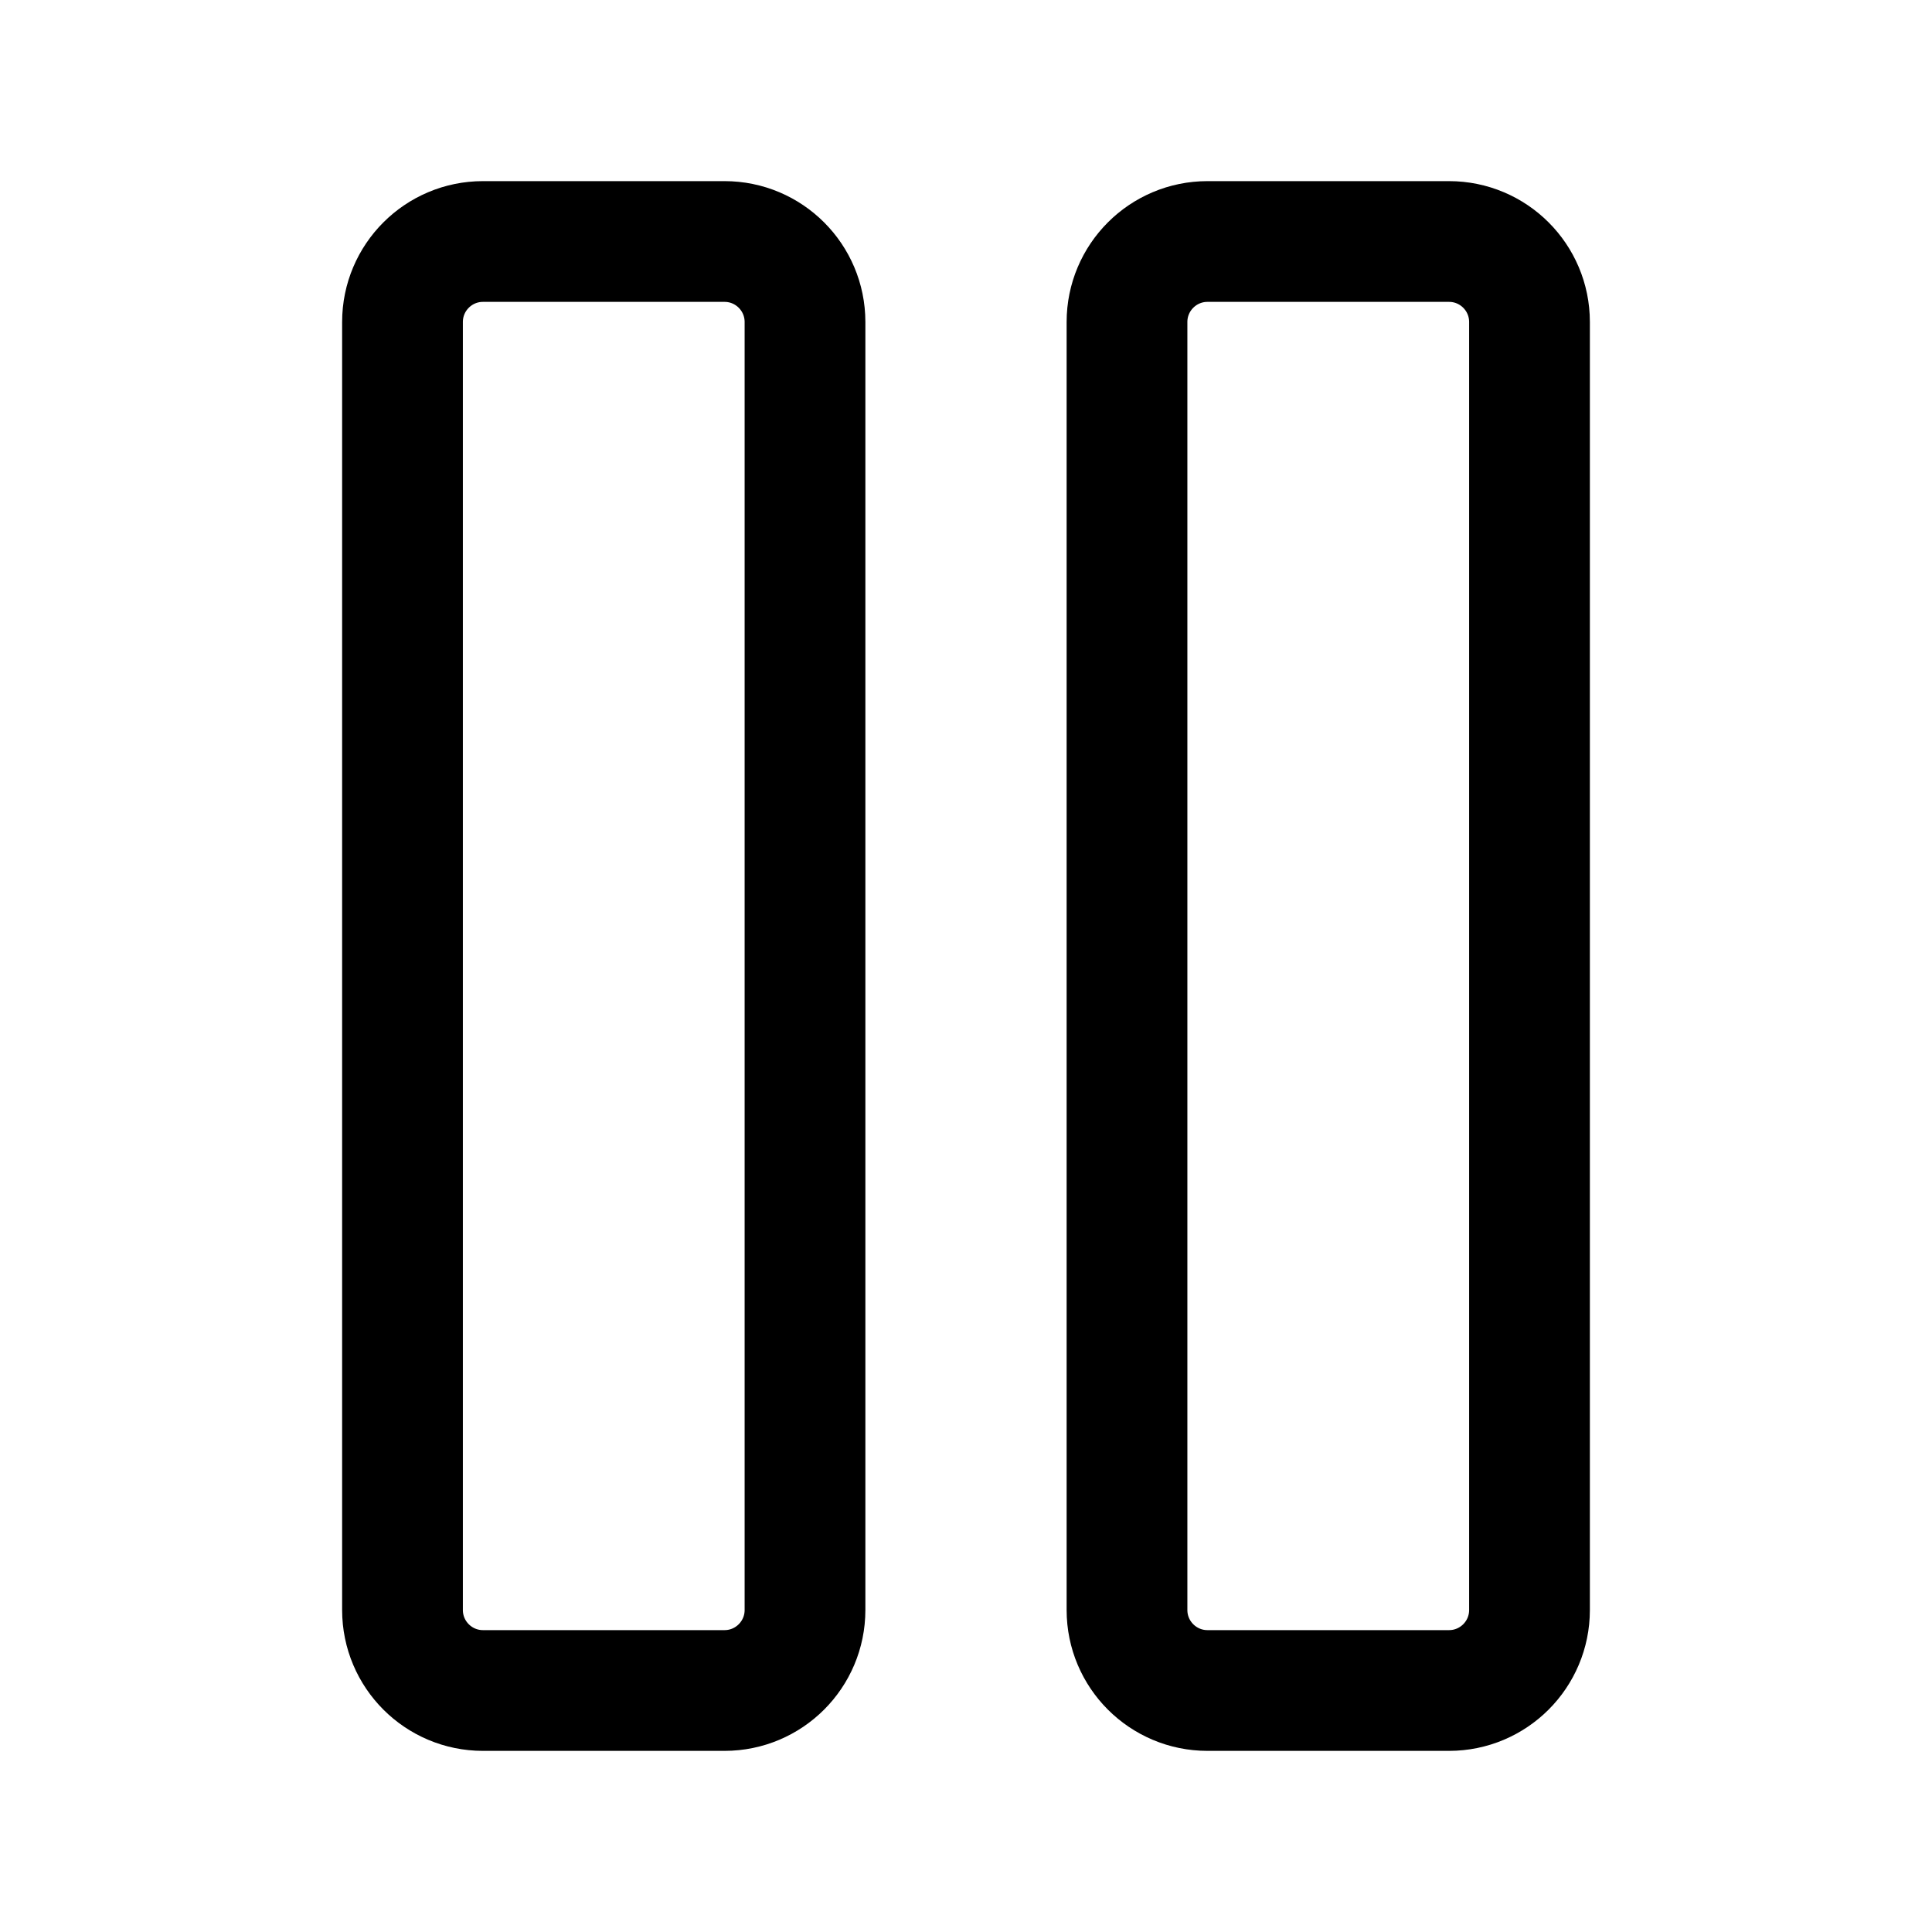
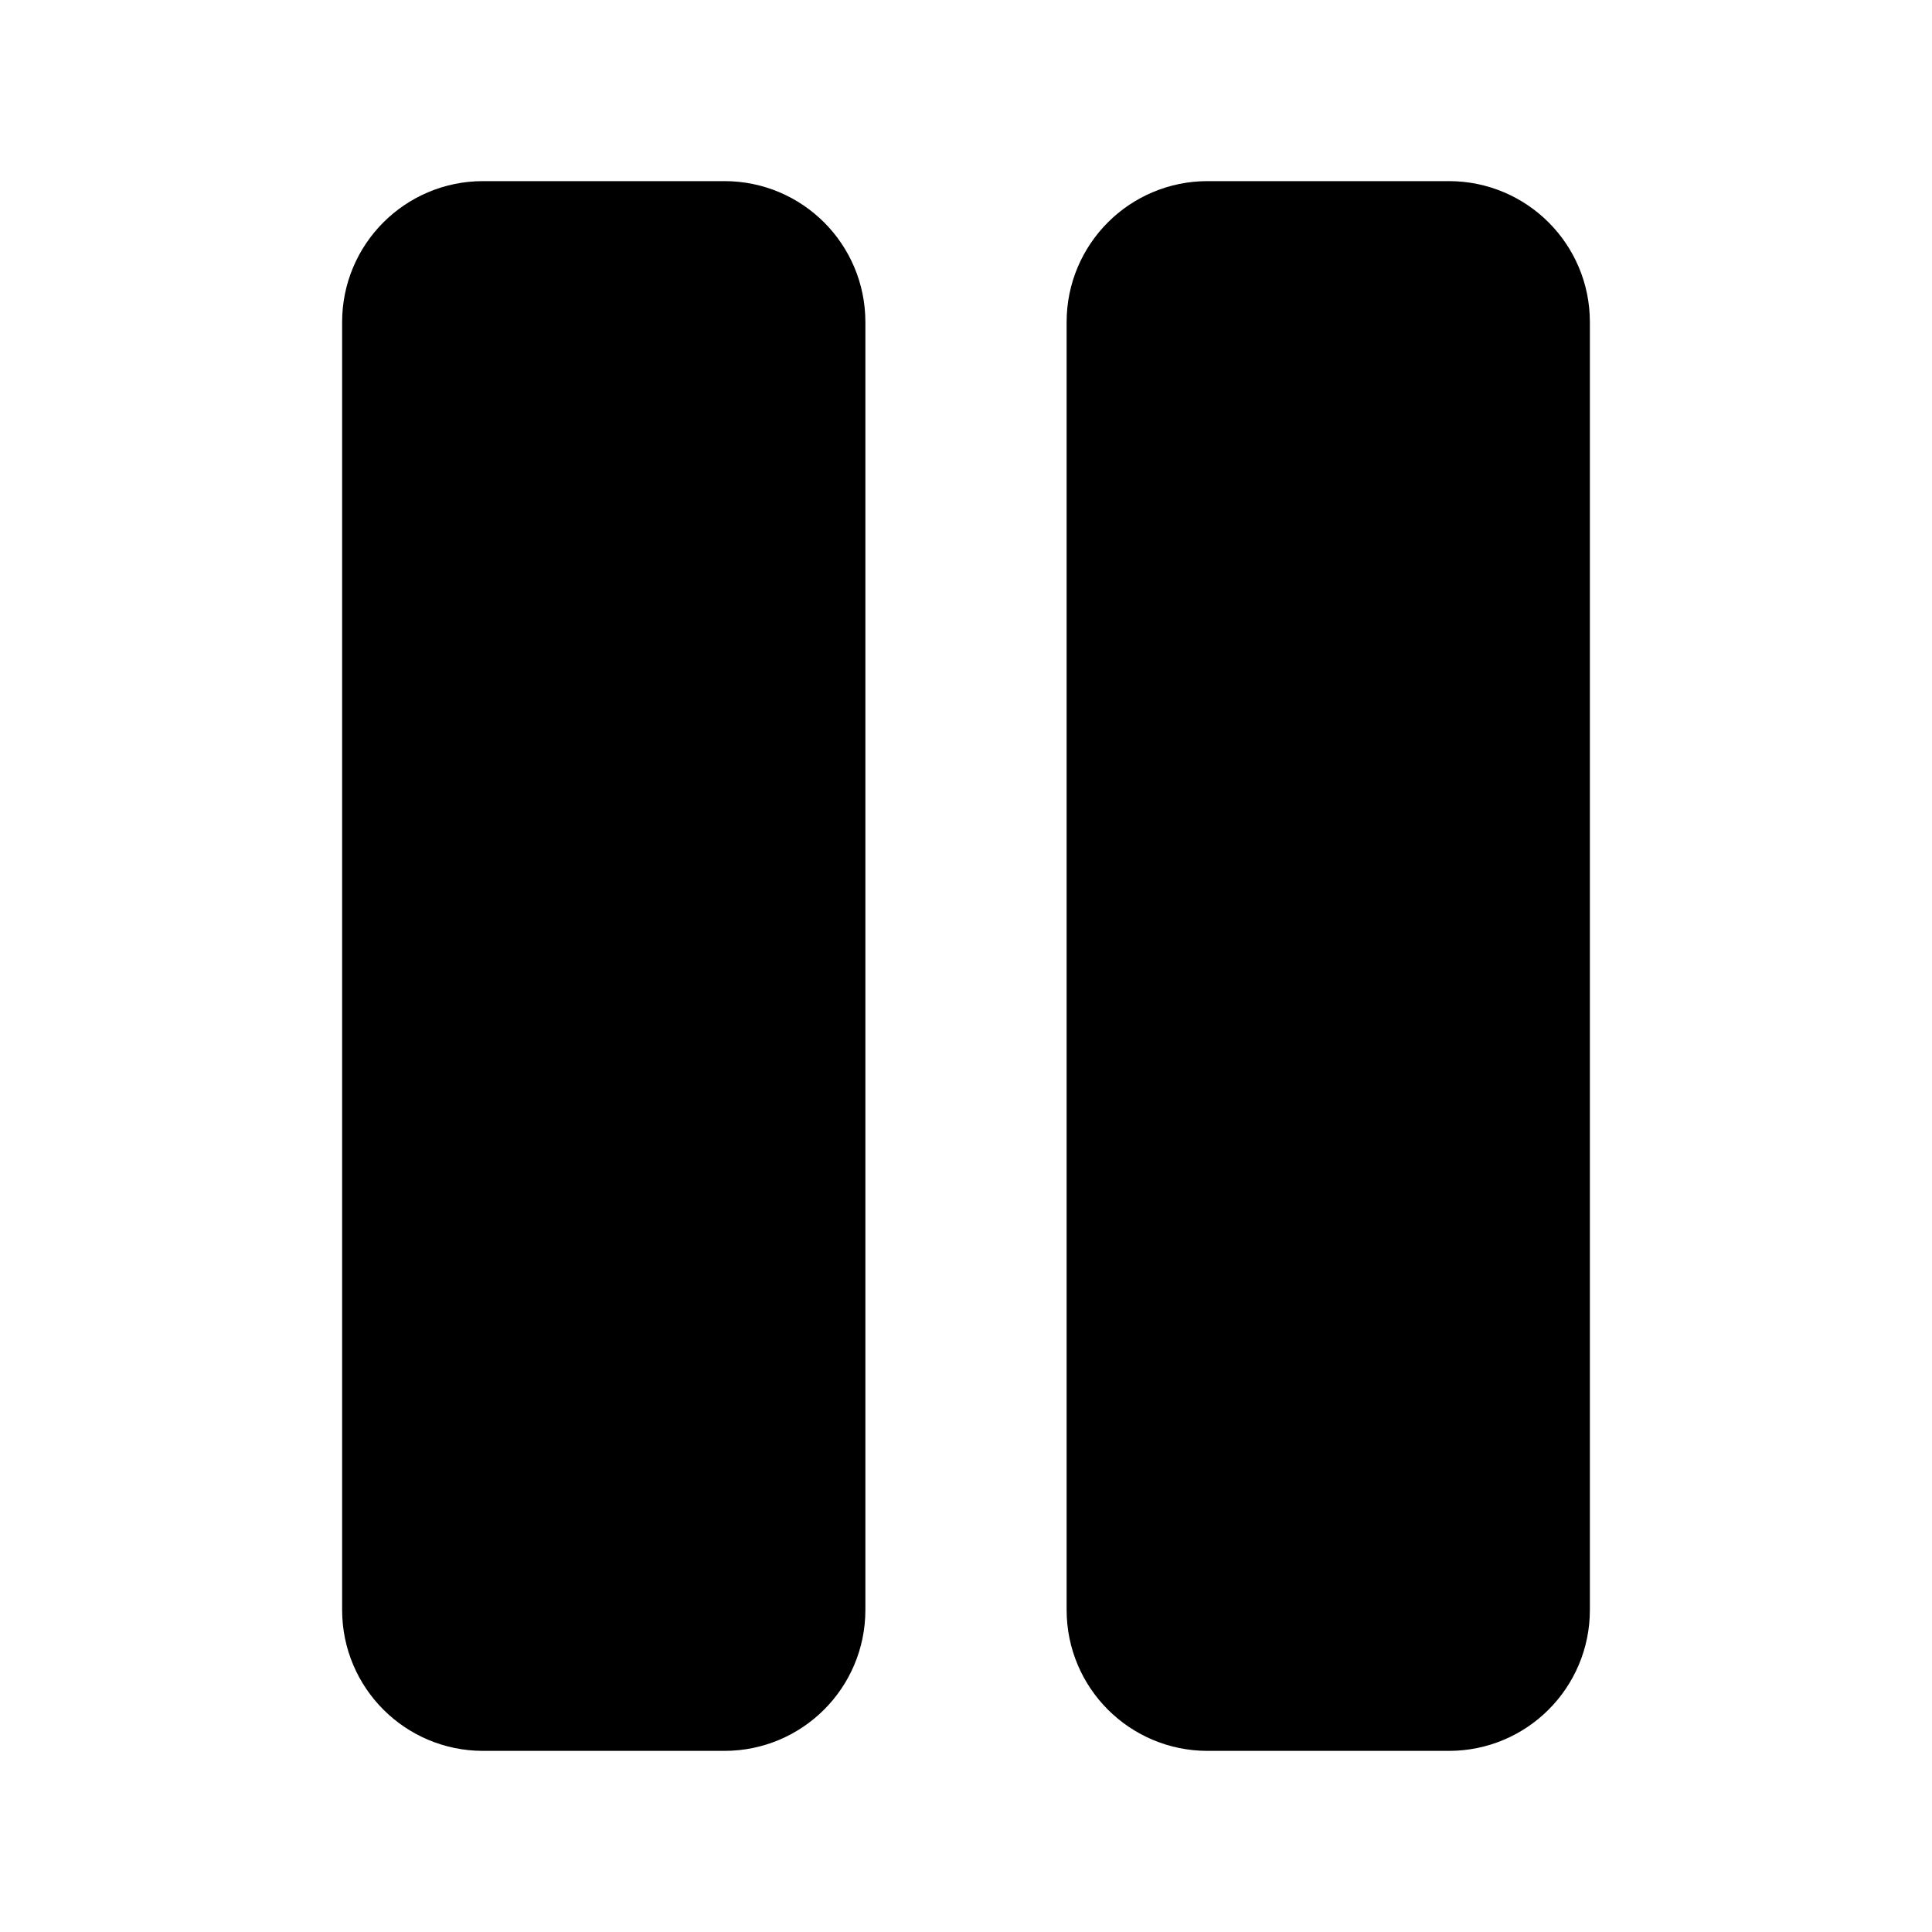
- <svg xmlns="http://www.w3.org/2000/svg" width="24" height="24" viewBox="0 0 24 24" fill="none" stroke="currentColor" stroke-width="1.5" stroke-linecap="round" stroke-linejoin="round">
+ <svg xmlns="http://www.w3.org/2000/svg" width="24" height="24" viewBox="0 0 24 24" fill="currentColor" stroke="currentColor" stroke-width="1.5" stroke-linecap="round" stroke-linejoin="round">
  <rect x="14" y="3" width="5" height="18" rx="1" />
  <rect x="5" y="3" width="5" height="18" rx="1" />
</svg>
